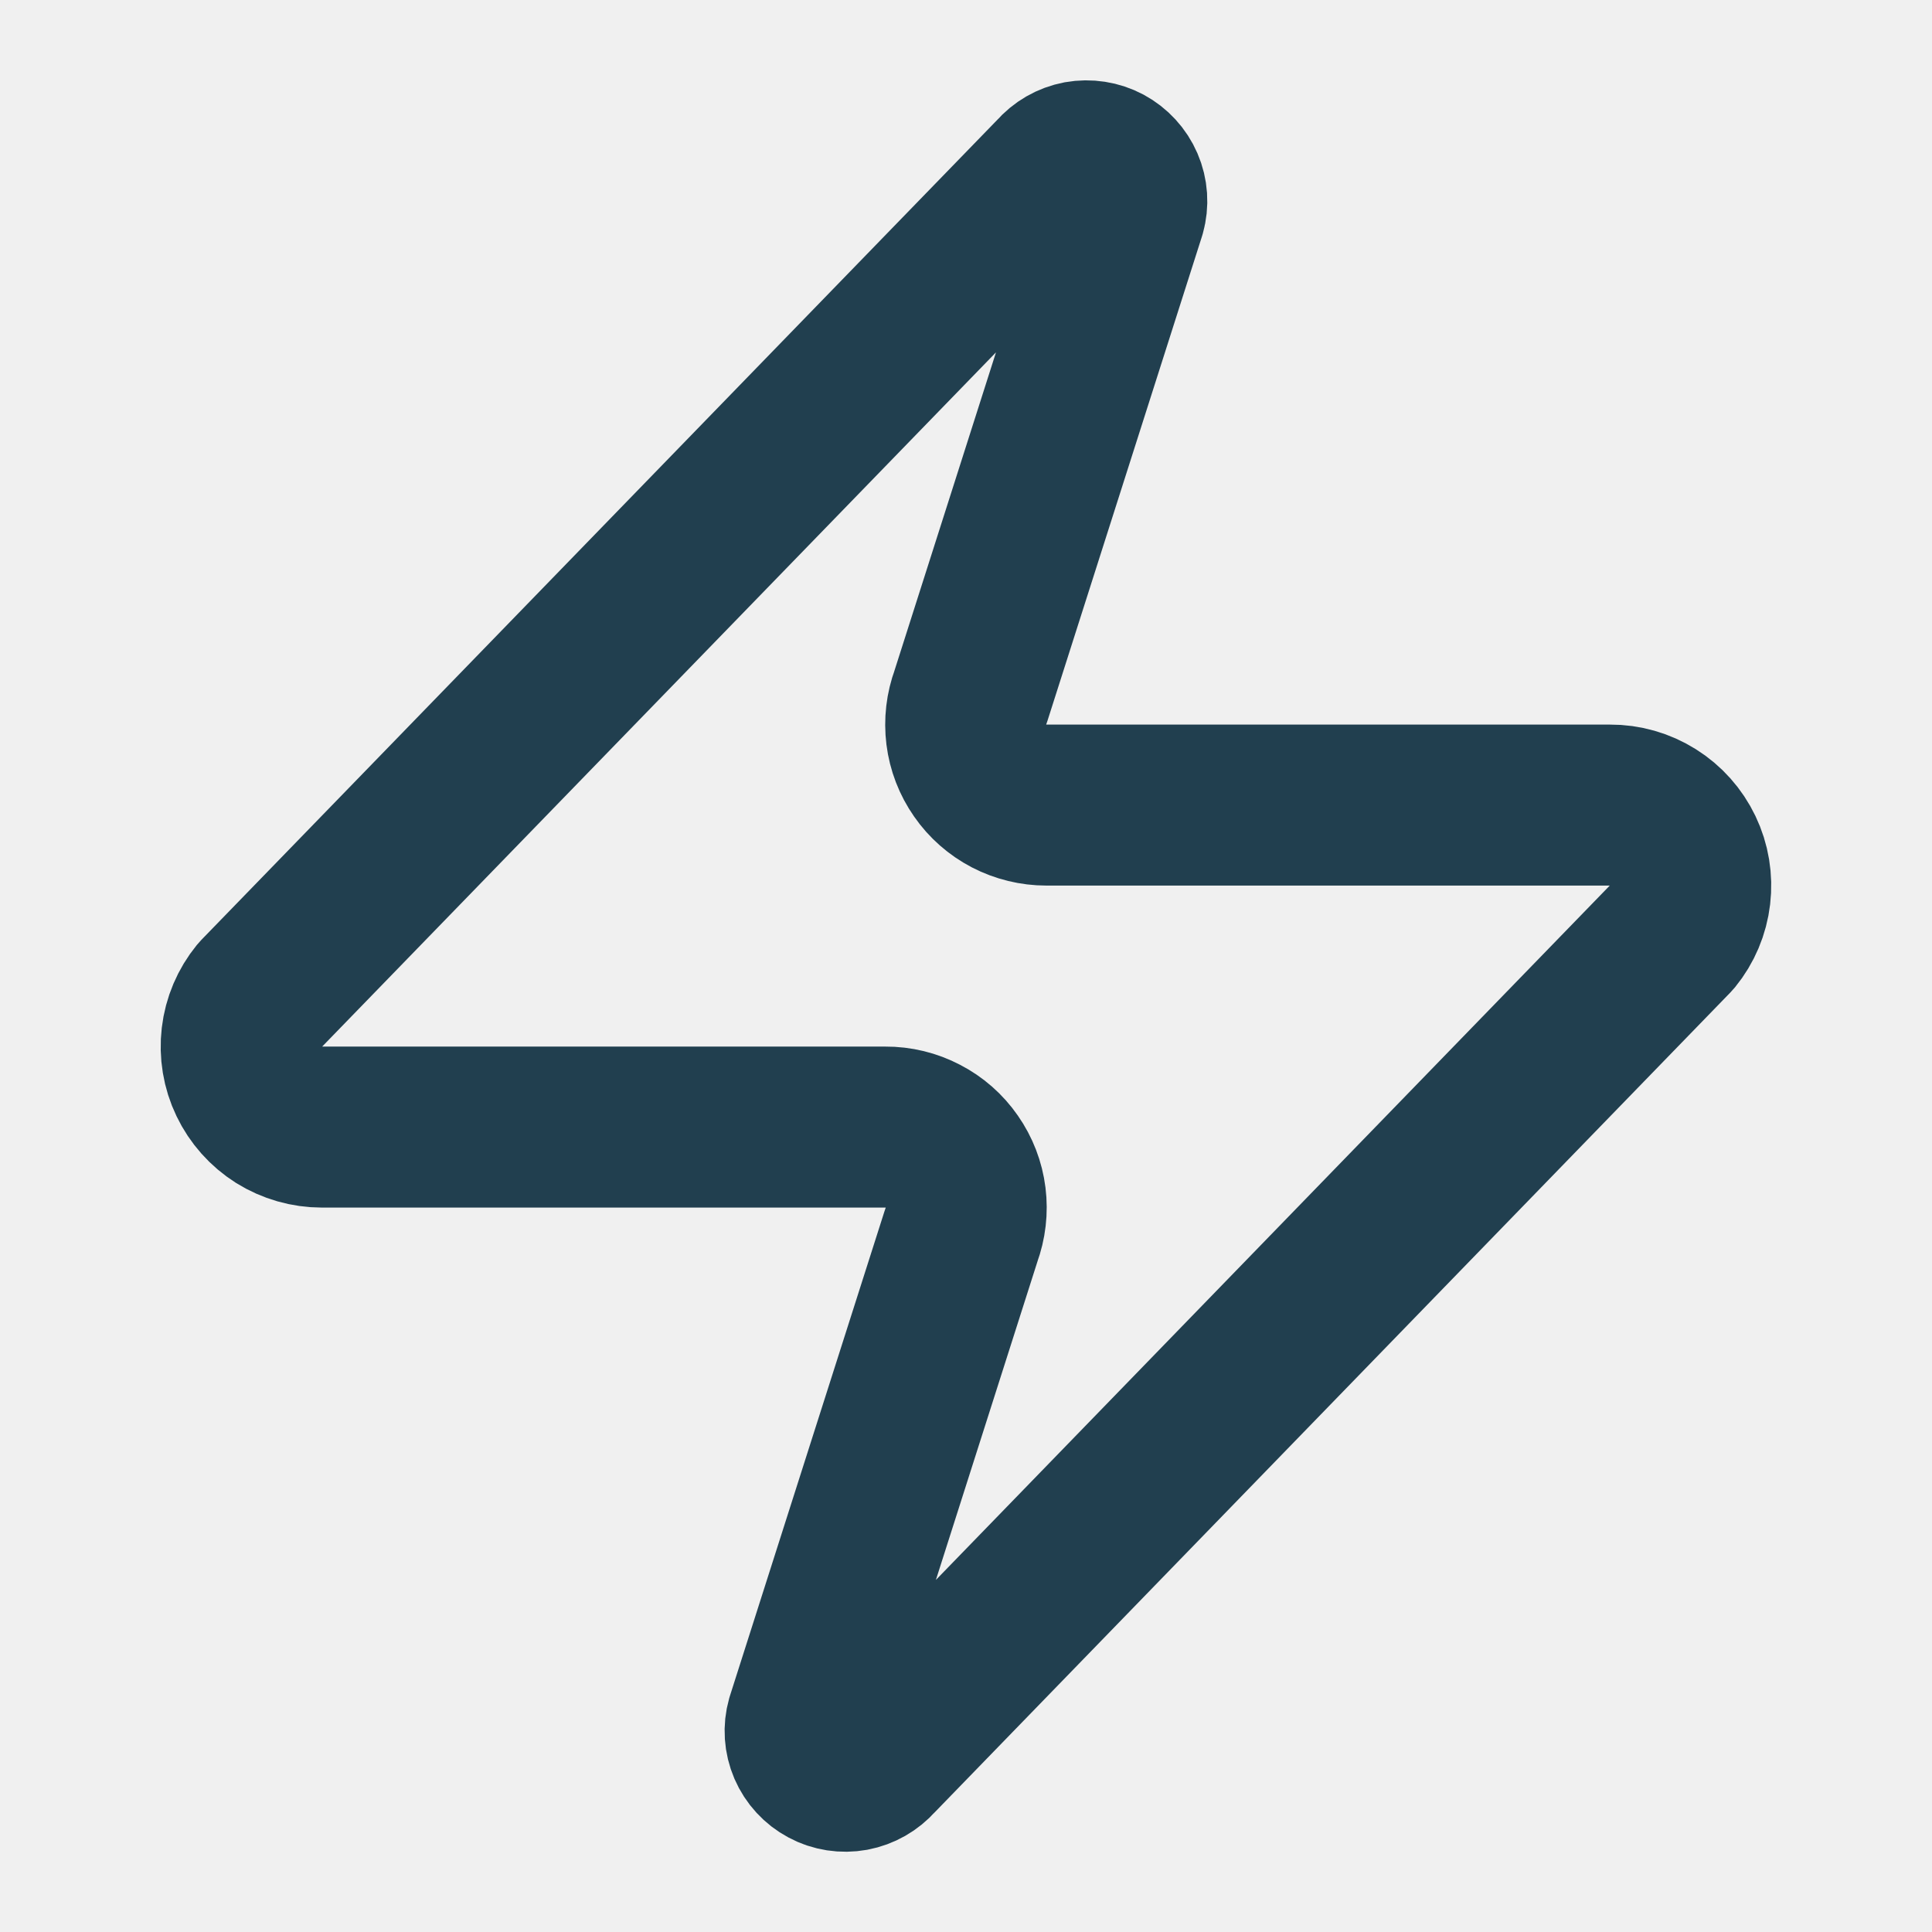
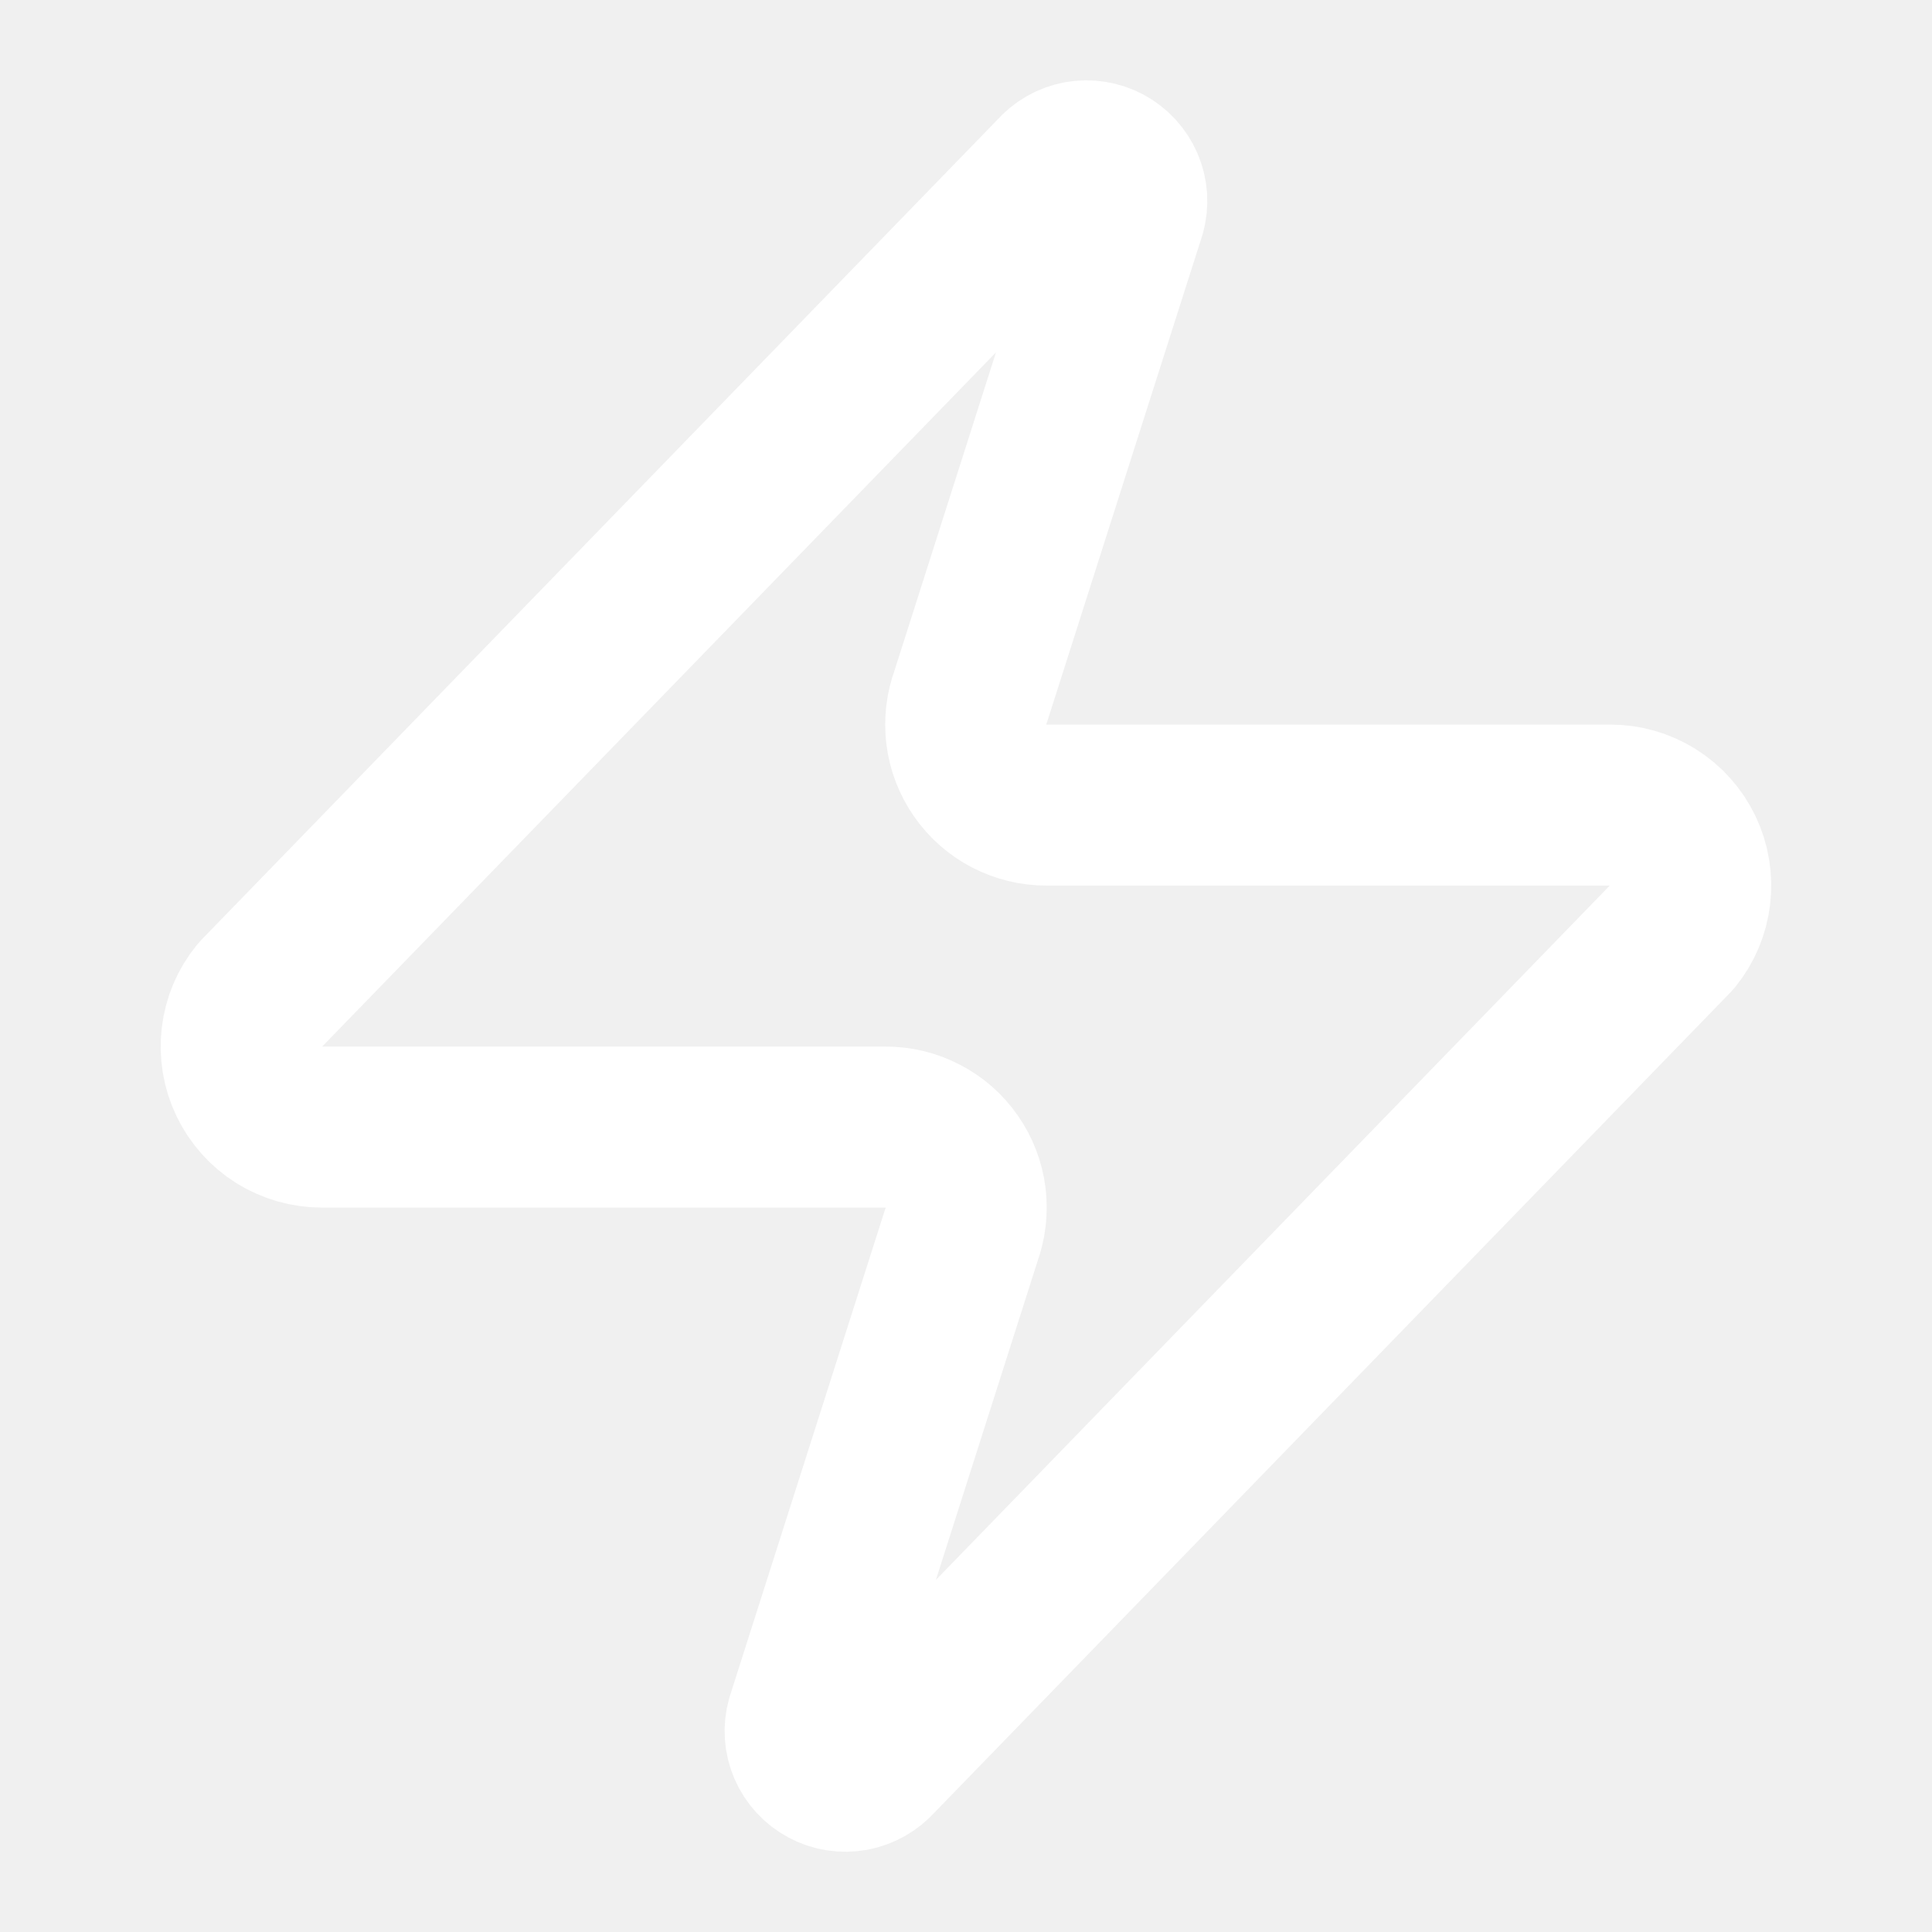
<svg xmlns="http://www.w3.org/2000/svg" width="24" height="24" viewBox="0 0 24 24" fill="none">
-   <path id="Vector" d="M3.999 14.001C3.81 14.001 3.625 13.948 3.464 13.848C3.304 13.747 3.176 13.603 3.094 13.432C3.012 13.262 2.981 13.071 3.003 12.883C3.025 12.695 3.1 12.518 3.22 12.371L13.12 2.171C13.194 2.085 13.295 2.027 13.406 2.006C13.518 1.986 13.633 2.004 13.733 2.057C13.833 2.111 13.912 2.197 13.957 2.301C14.002 2.405 14.01 2.521 13.979 2.631L12.059 8.651C12.003 8.802 11.984 8.965 12.004 9.126C12.024 9.286 12.083 9.439 12.176 9.572C12.268 9.705 12.391 9.813 12.535 9.888C12.678 9.962 12.838 10.001 12.999 10.001H20C20.189 10 20.374 10.053 20.535 10.154C20.695 10.254 20.823 10.398 20.905 10.569C20.987 10.74 21.018 10.93 20.996 11.118C20.974 11.306 20.899 11.484 20.779 11.631L10.88 21.831C10.805 21.916 10.704 21.974 10.592 21.995C10.481 22.015 10.366 21.998 10.266 21.944C10.166 21.891 10.087 21.805 10.042 21.701C9.997 21.596 9.989 21.48 10.02 21.371L11.94 15.351C11.996 15.199 12.015 15.036 11.995 14.876C11.975 14.715 11.916 14.562 11.823 14.429C11.731 14.296 11.608 14.188 11.464 14.114C11.321 14.039 11.161 14 10.999 14.001H3.999Z" stroke="#213F4F" stroke-width="2" stroke-linecap="round" stroke-linejoin="round" />
+   <path id="Vector" d="M3.999 14.001C3.81 14.001 3.625 13.948 3.464 13.848C3.304 13.747 3.176 13.603 3.094 13.432C3.012 13.262 2.981 13.071 3.003 12.883C3.025 12.695 3.1 12.518 3.22 12.371L13.12 2.171C13.194 2.085 13.295 2.027 13.406 2.006C13.518 1.986 13.633 2.004 13.733 2.057C13.833 2.111 13.912 2.197 13.957 2.301C14.002 2.405 14.01 2.521 13.979 2.631L12.059 8.651C12.003 8.802 11.984 8.965 12.004 9.126C12.024 9.286 12.083 9.439 12.176 9.572C12.268 9.705 12.391 9.813 12.535 9.888C12.678 9.962 12.838 10.001 12.999 10.001H20C20.189 10 20.374 10.053 20.535 10.154C20.695 10.254 20.823 10.398 20.905 10.569C20.987 10.74 21.018 10.93 20.996 11.118C20.974 11.306 20.899 11.484 20.779 11.631L10.88 21.831C10.805 21.916 10.704 21.974 10.592 21.995C10.481 22.015 10.366 21.998 10.266 21.944C10.166 21.891 10.087 21.805 10.042 21.701C9.997 21.596 9.989 21.48 10.02 21.371L11.94 15.351C11.996 15.199 12.015 15.036 11.995 14.876C11.975 14.715 11.916 14.562 11.823 14.429C11.731 14.296 11.608 14.188 11.464 14.114C11.321 14.039 11.161 14 10.999 14.001H3.999Z" stroke="#FFFFFF" stroke-width="2" stroke-linecap="round" stroke-linejoin="round" />
</svg>
